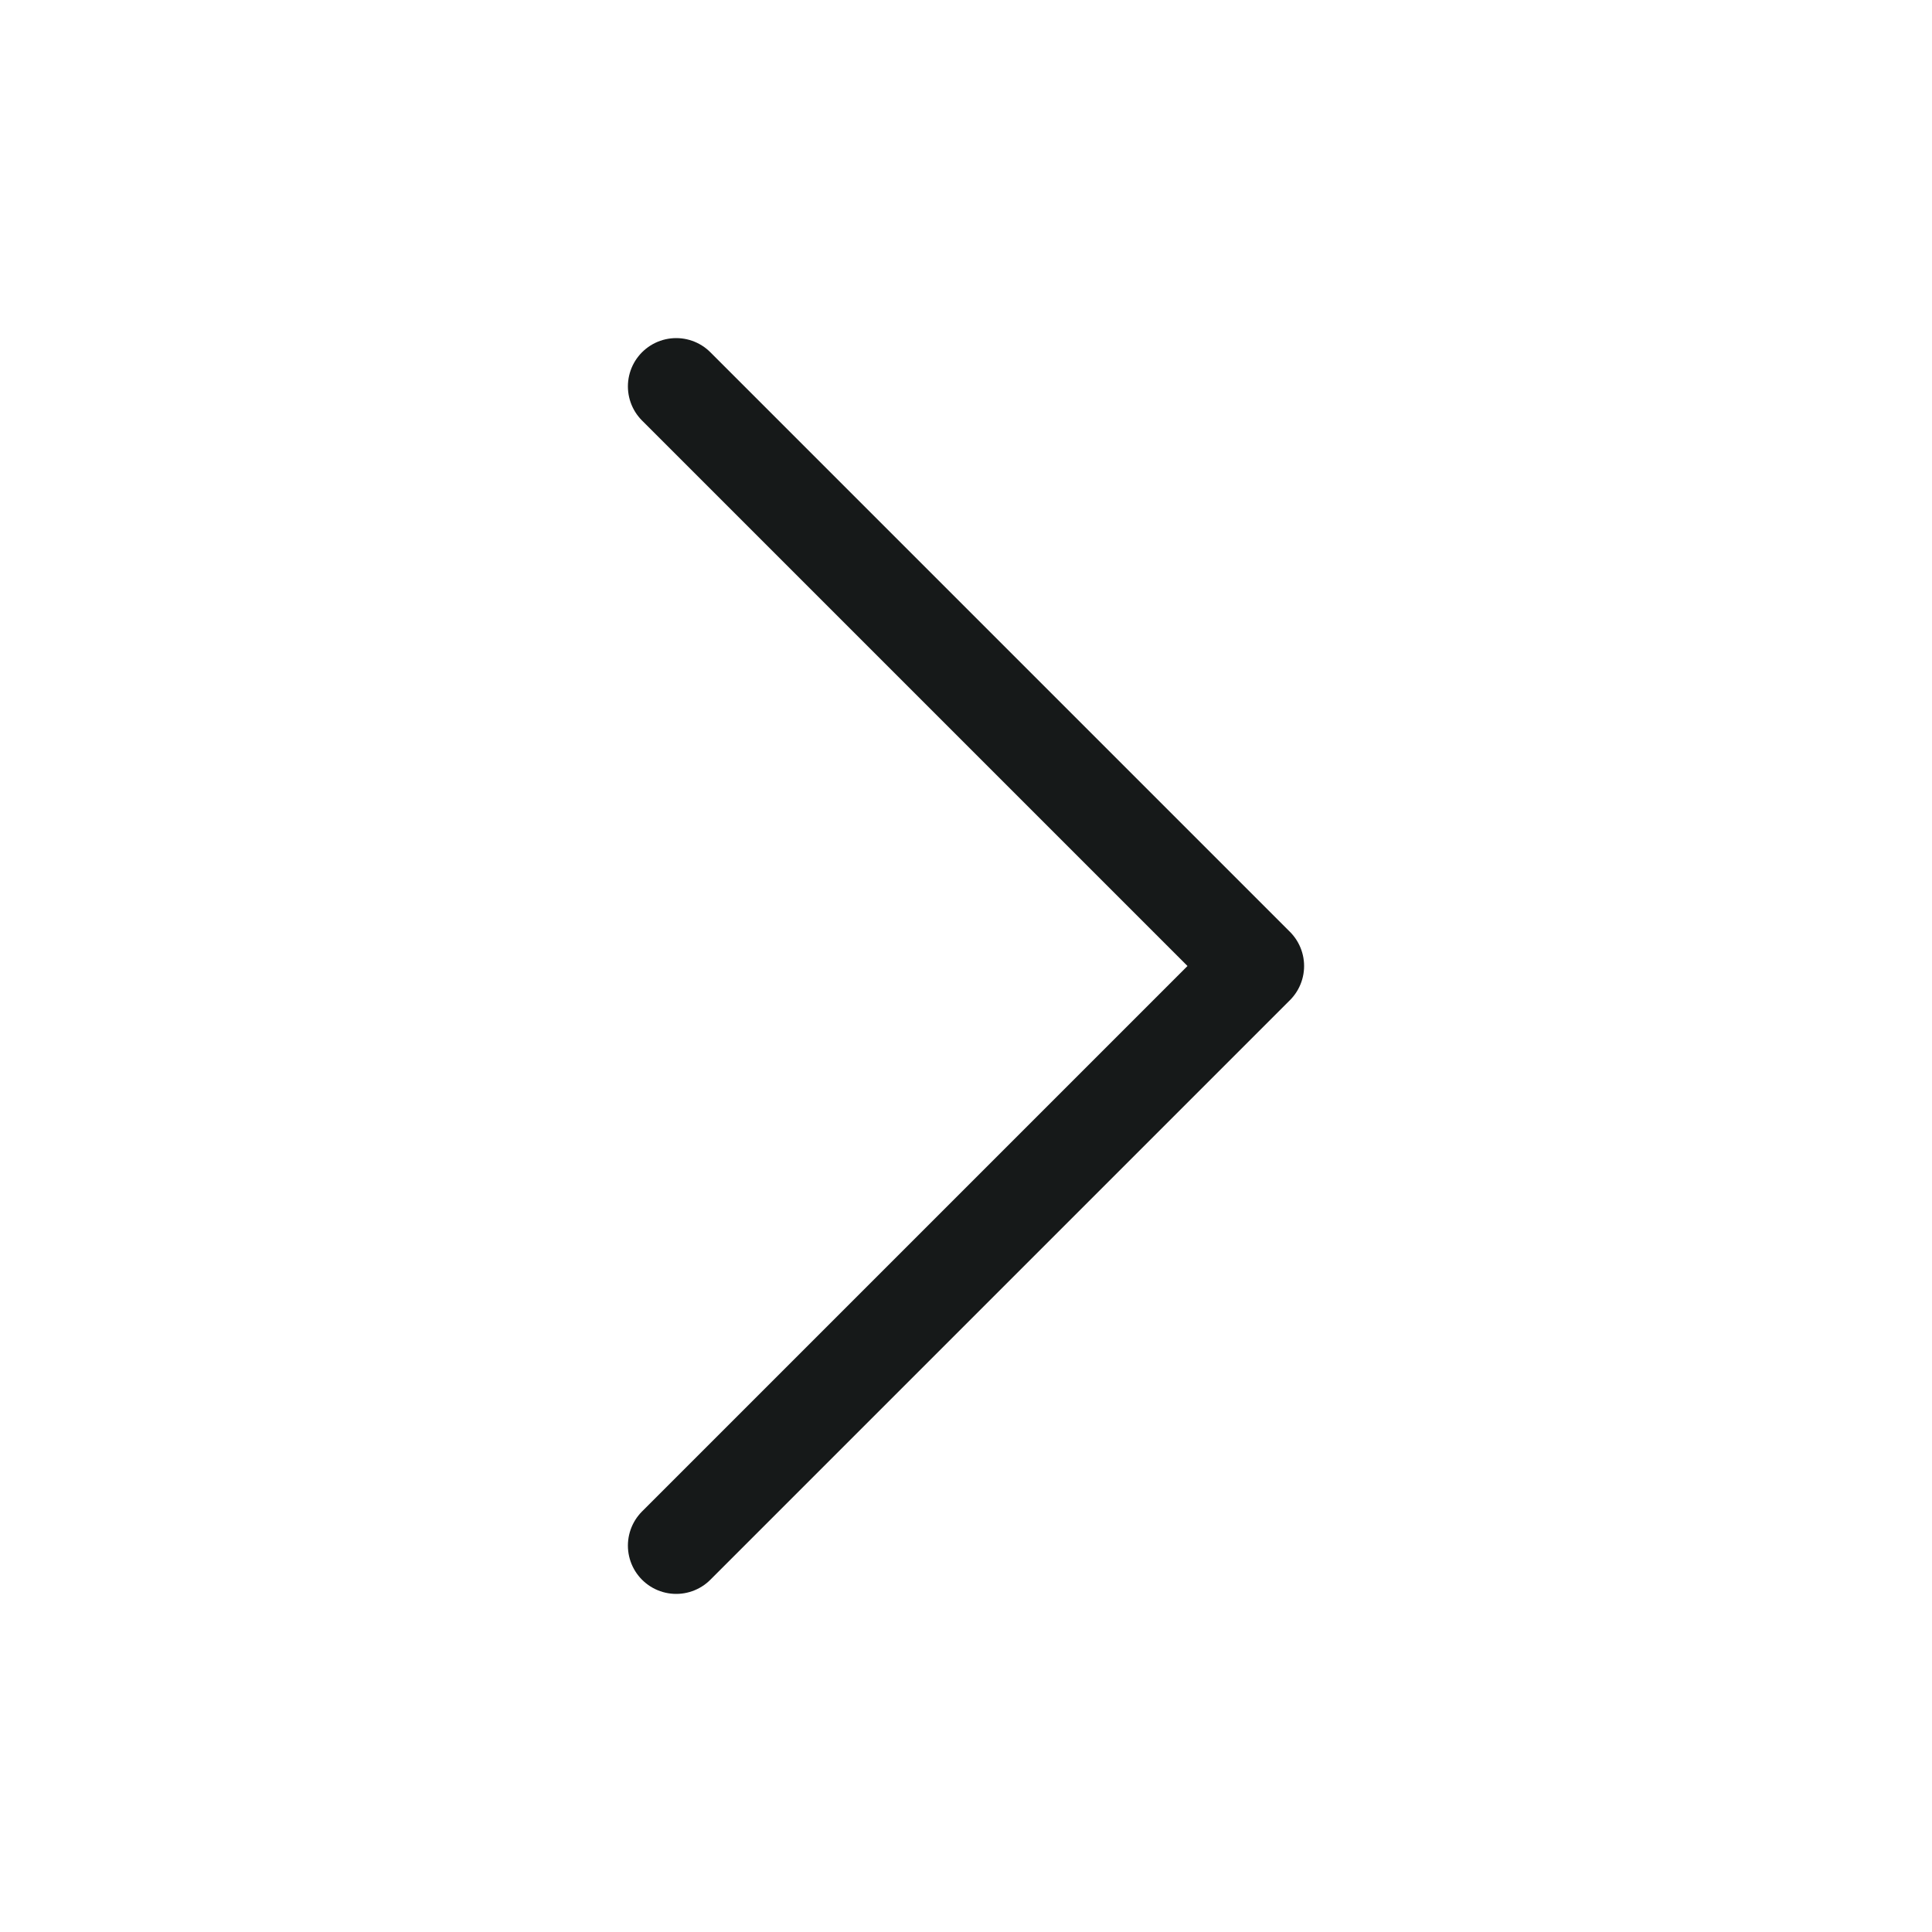
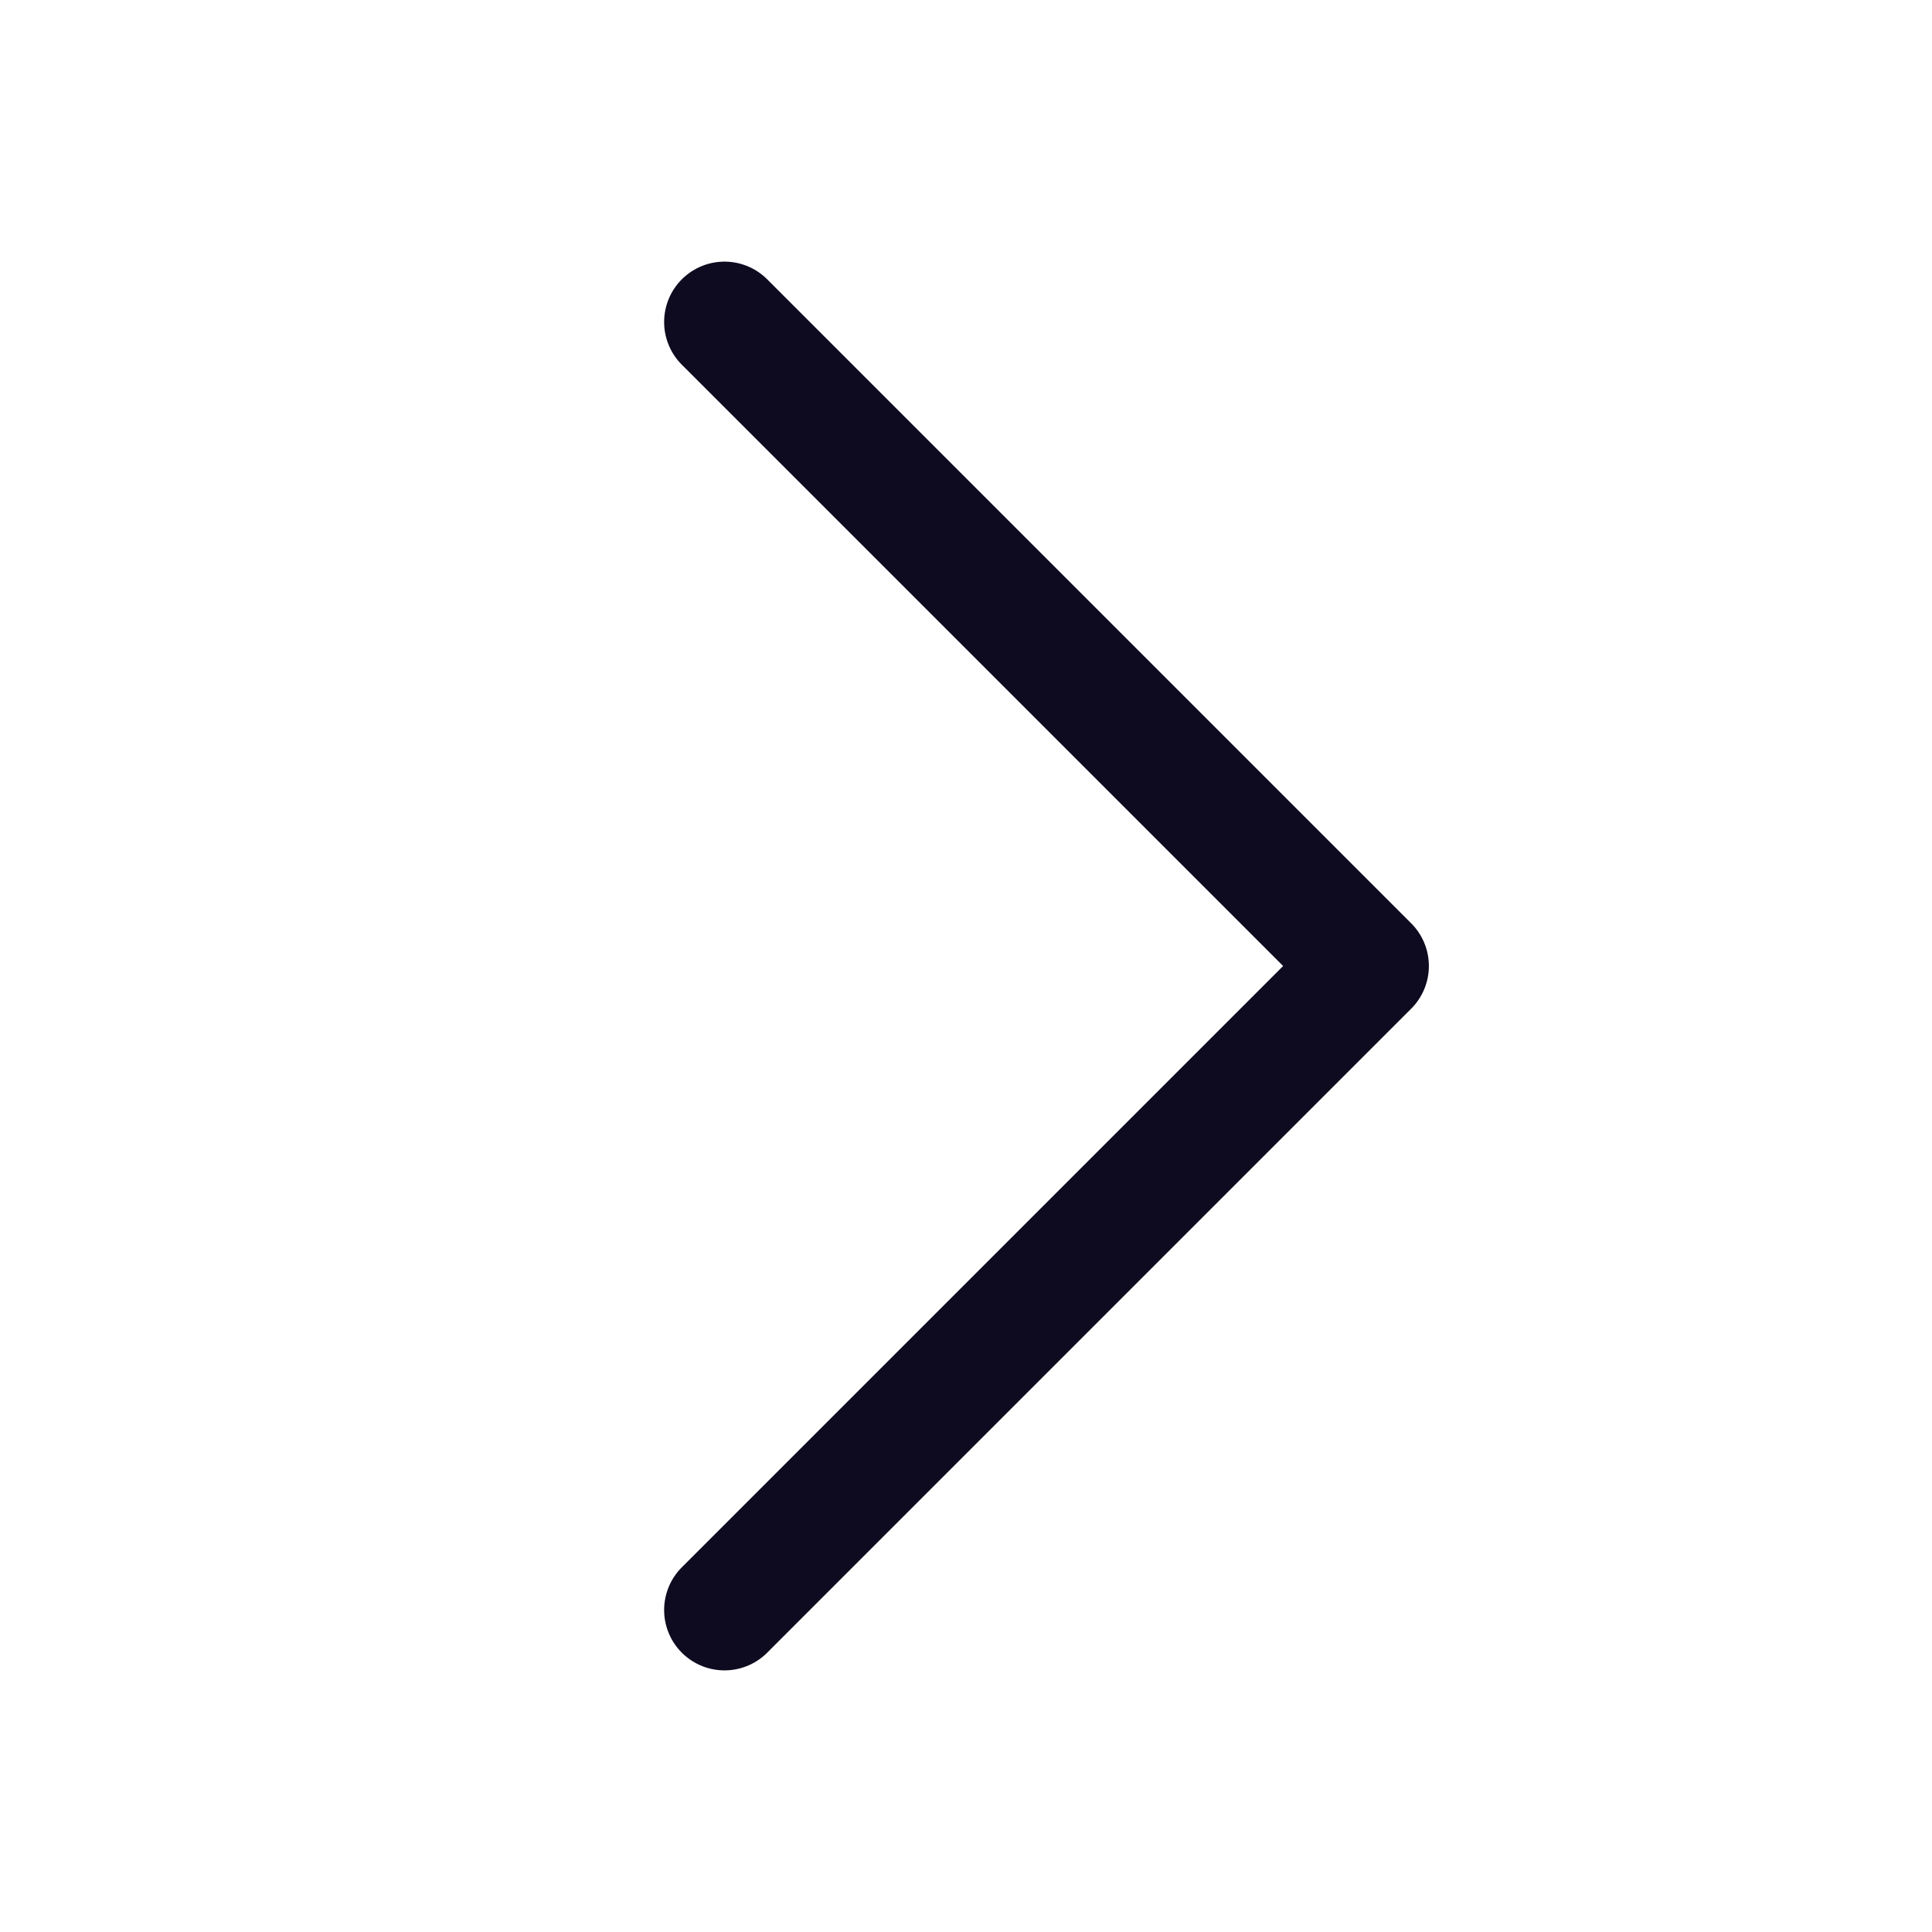
- <svg xmlns="http://www.w3.org/2000/svg" id="chevron-right" width="20" height="20" viewBox="0 0 20 20" fill="none">
-   <path d="M7 4L13 10L7 16" stroke="#161919" stroke-linecap="round" stroke-linejoin="round" />
+ <svg xmlns="http://www.w3.org/2000/svg" width="24" height="24" viewBox="0 0 24 24" fill="none">
+   <path d="M9 20L17 12L9 4" stroke="#0E0B20" stroke-width="1.5" stroke-linecap="round" stroke-linejoin="round" />
</svg>
